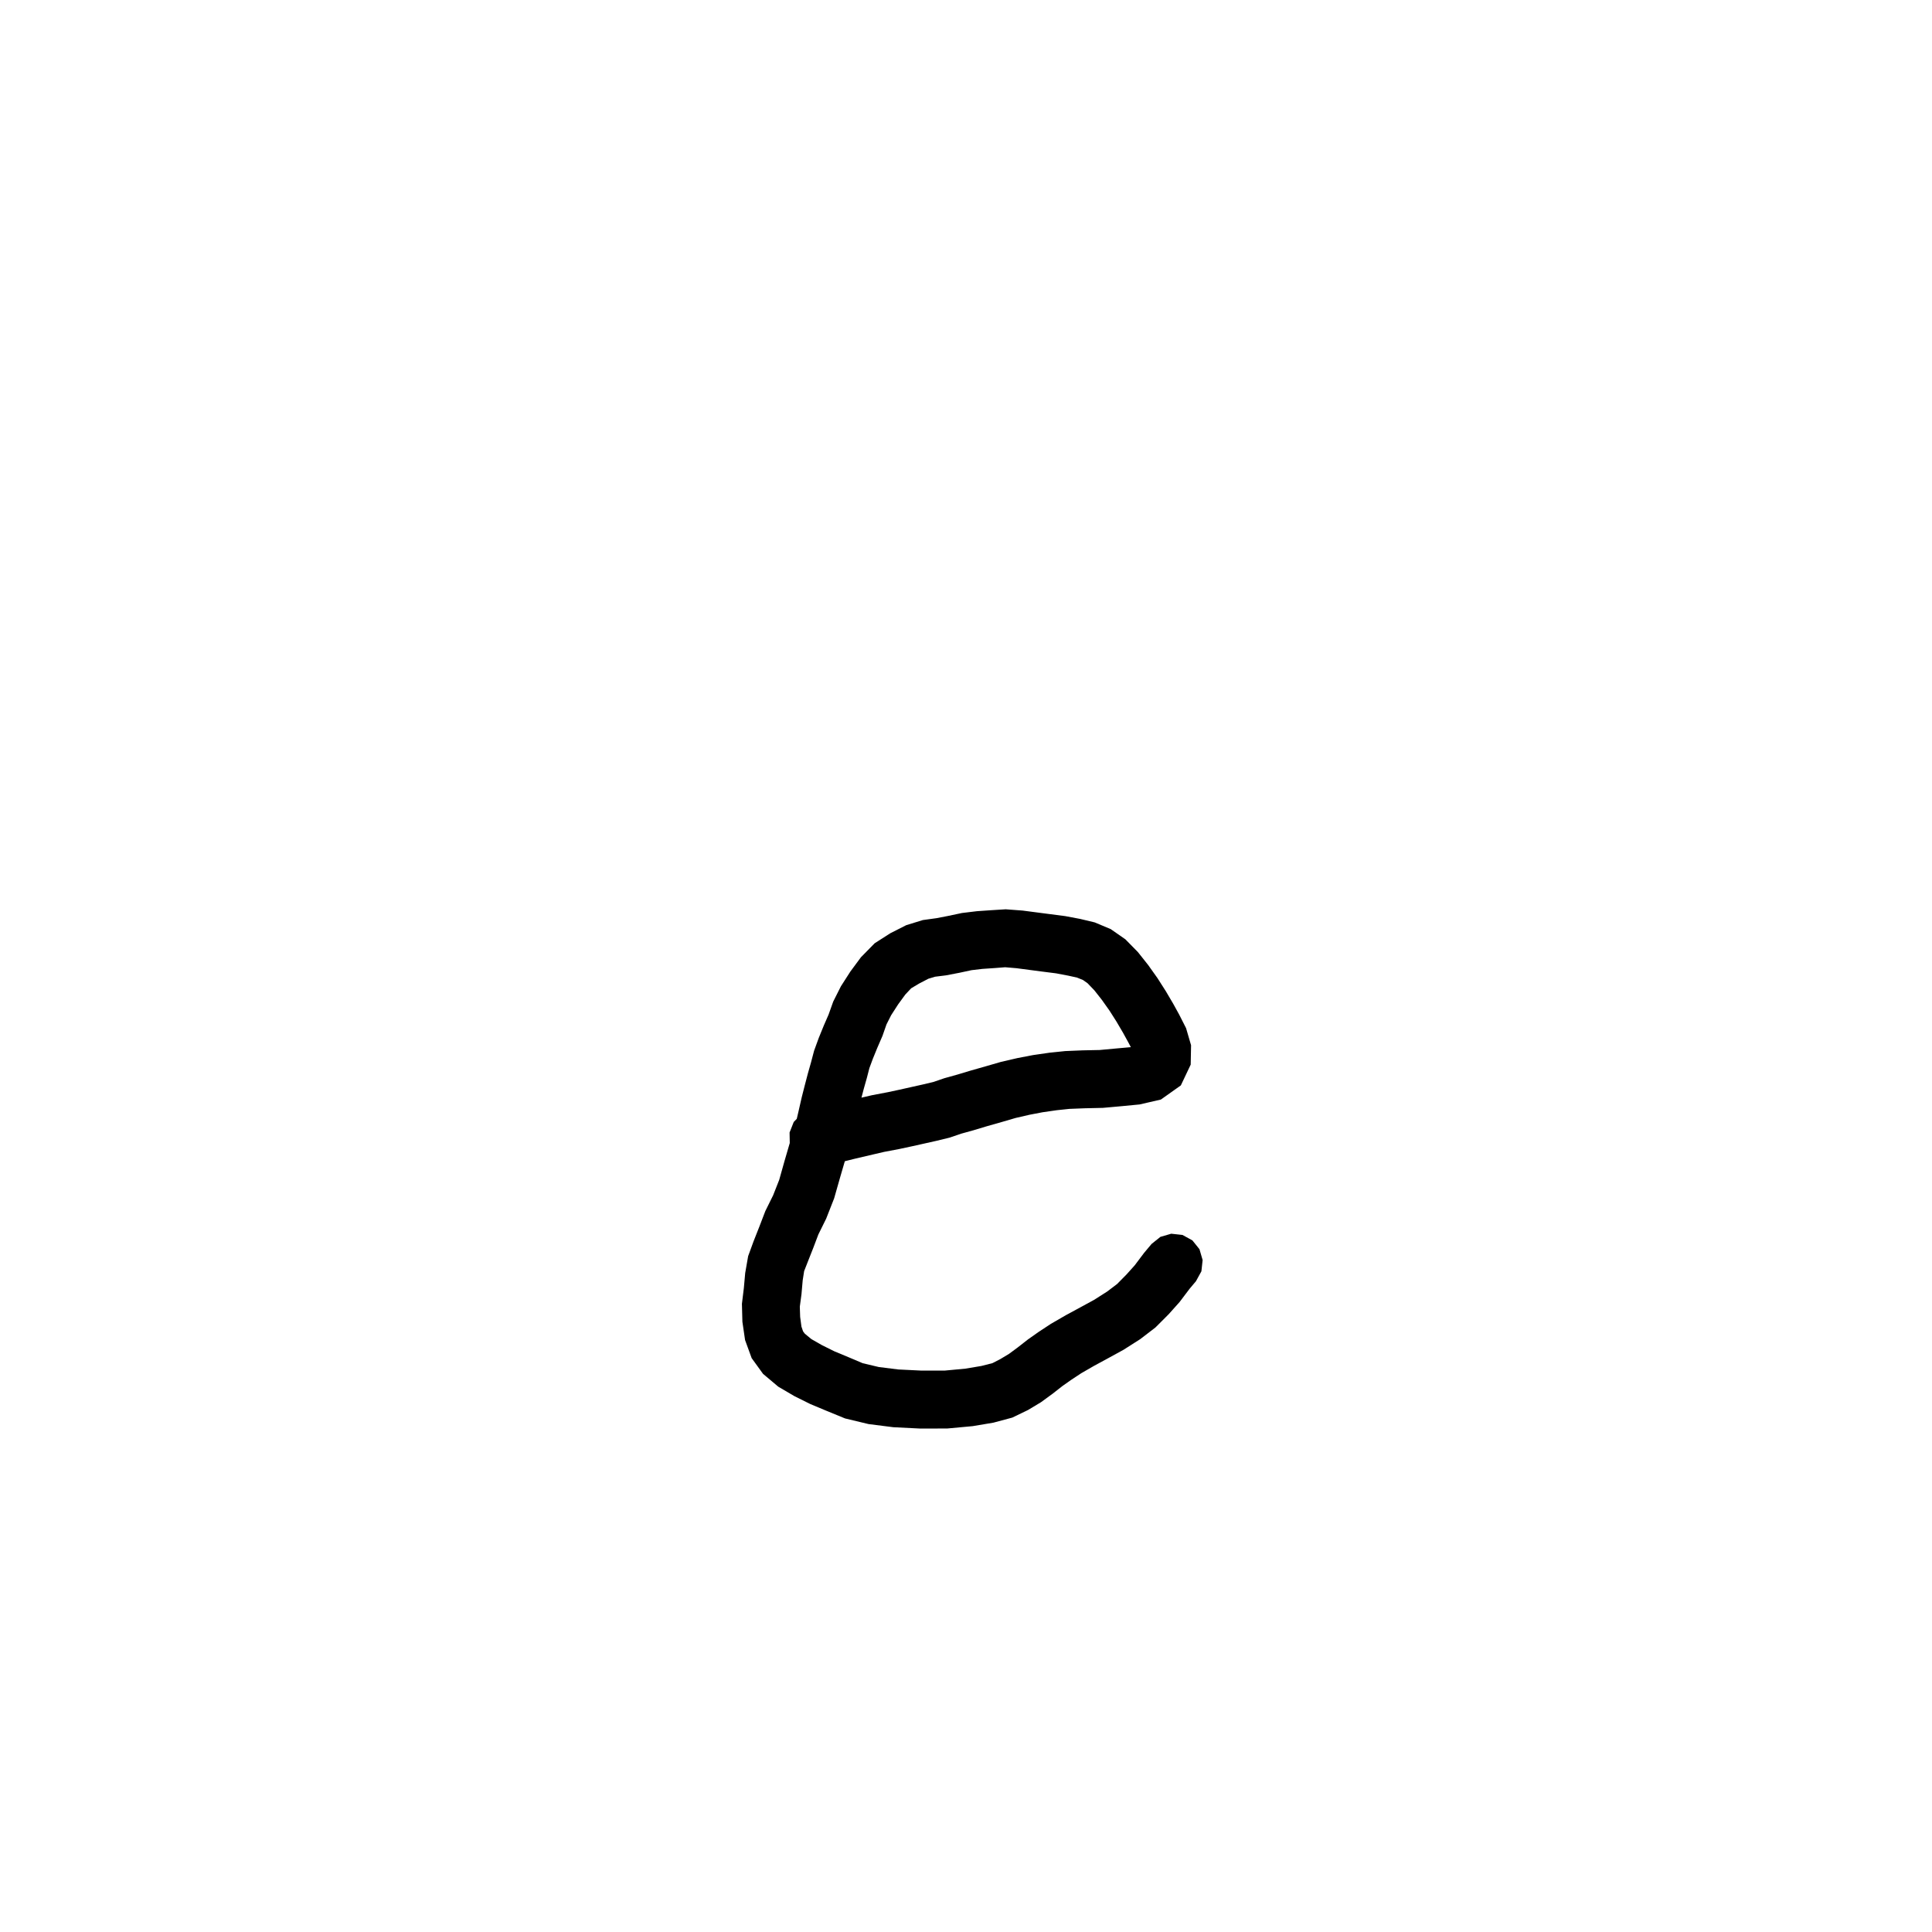
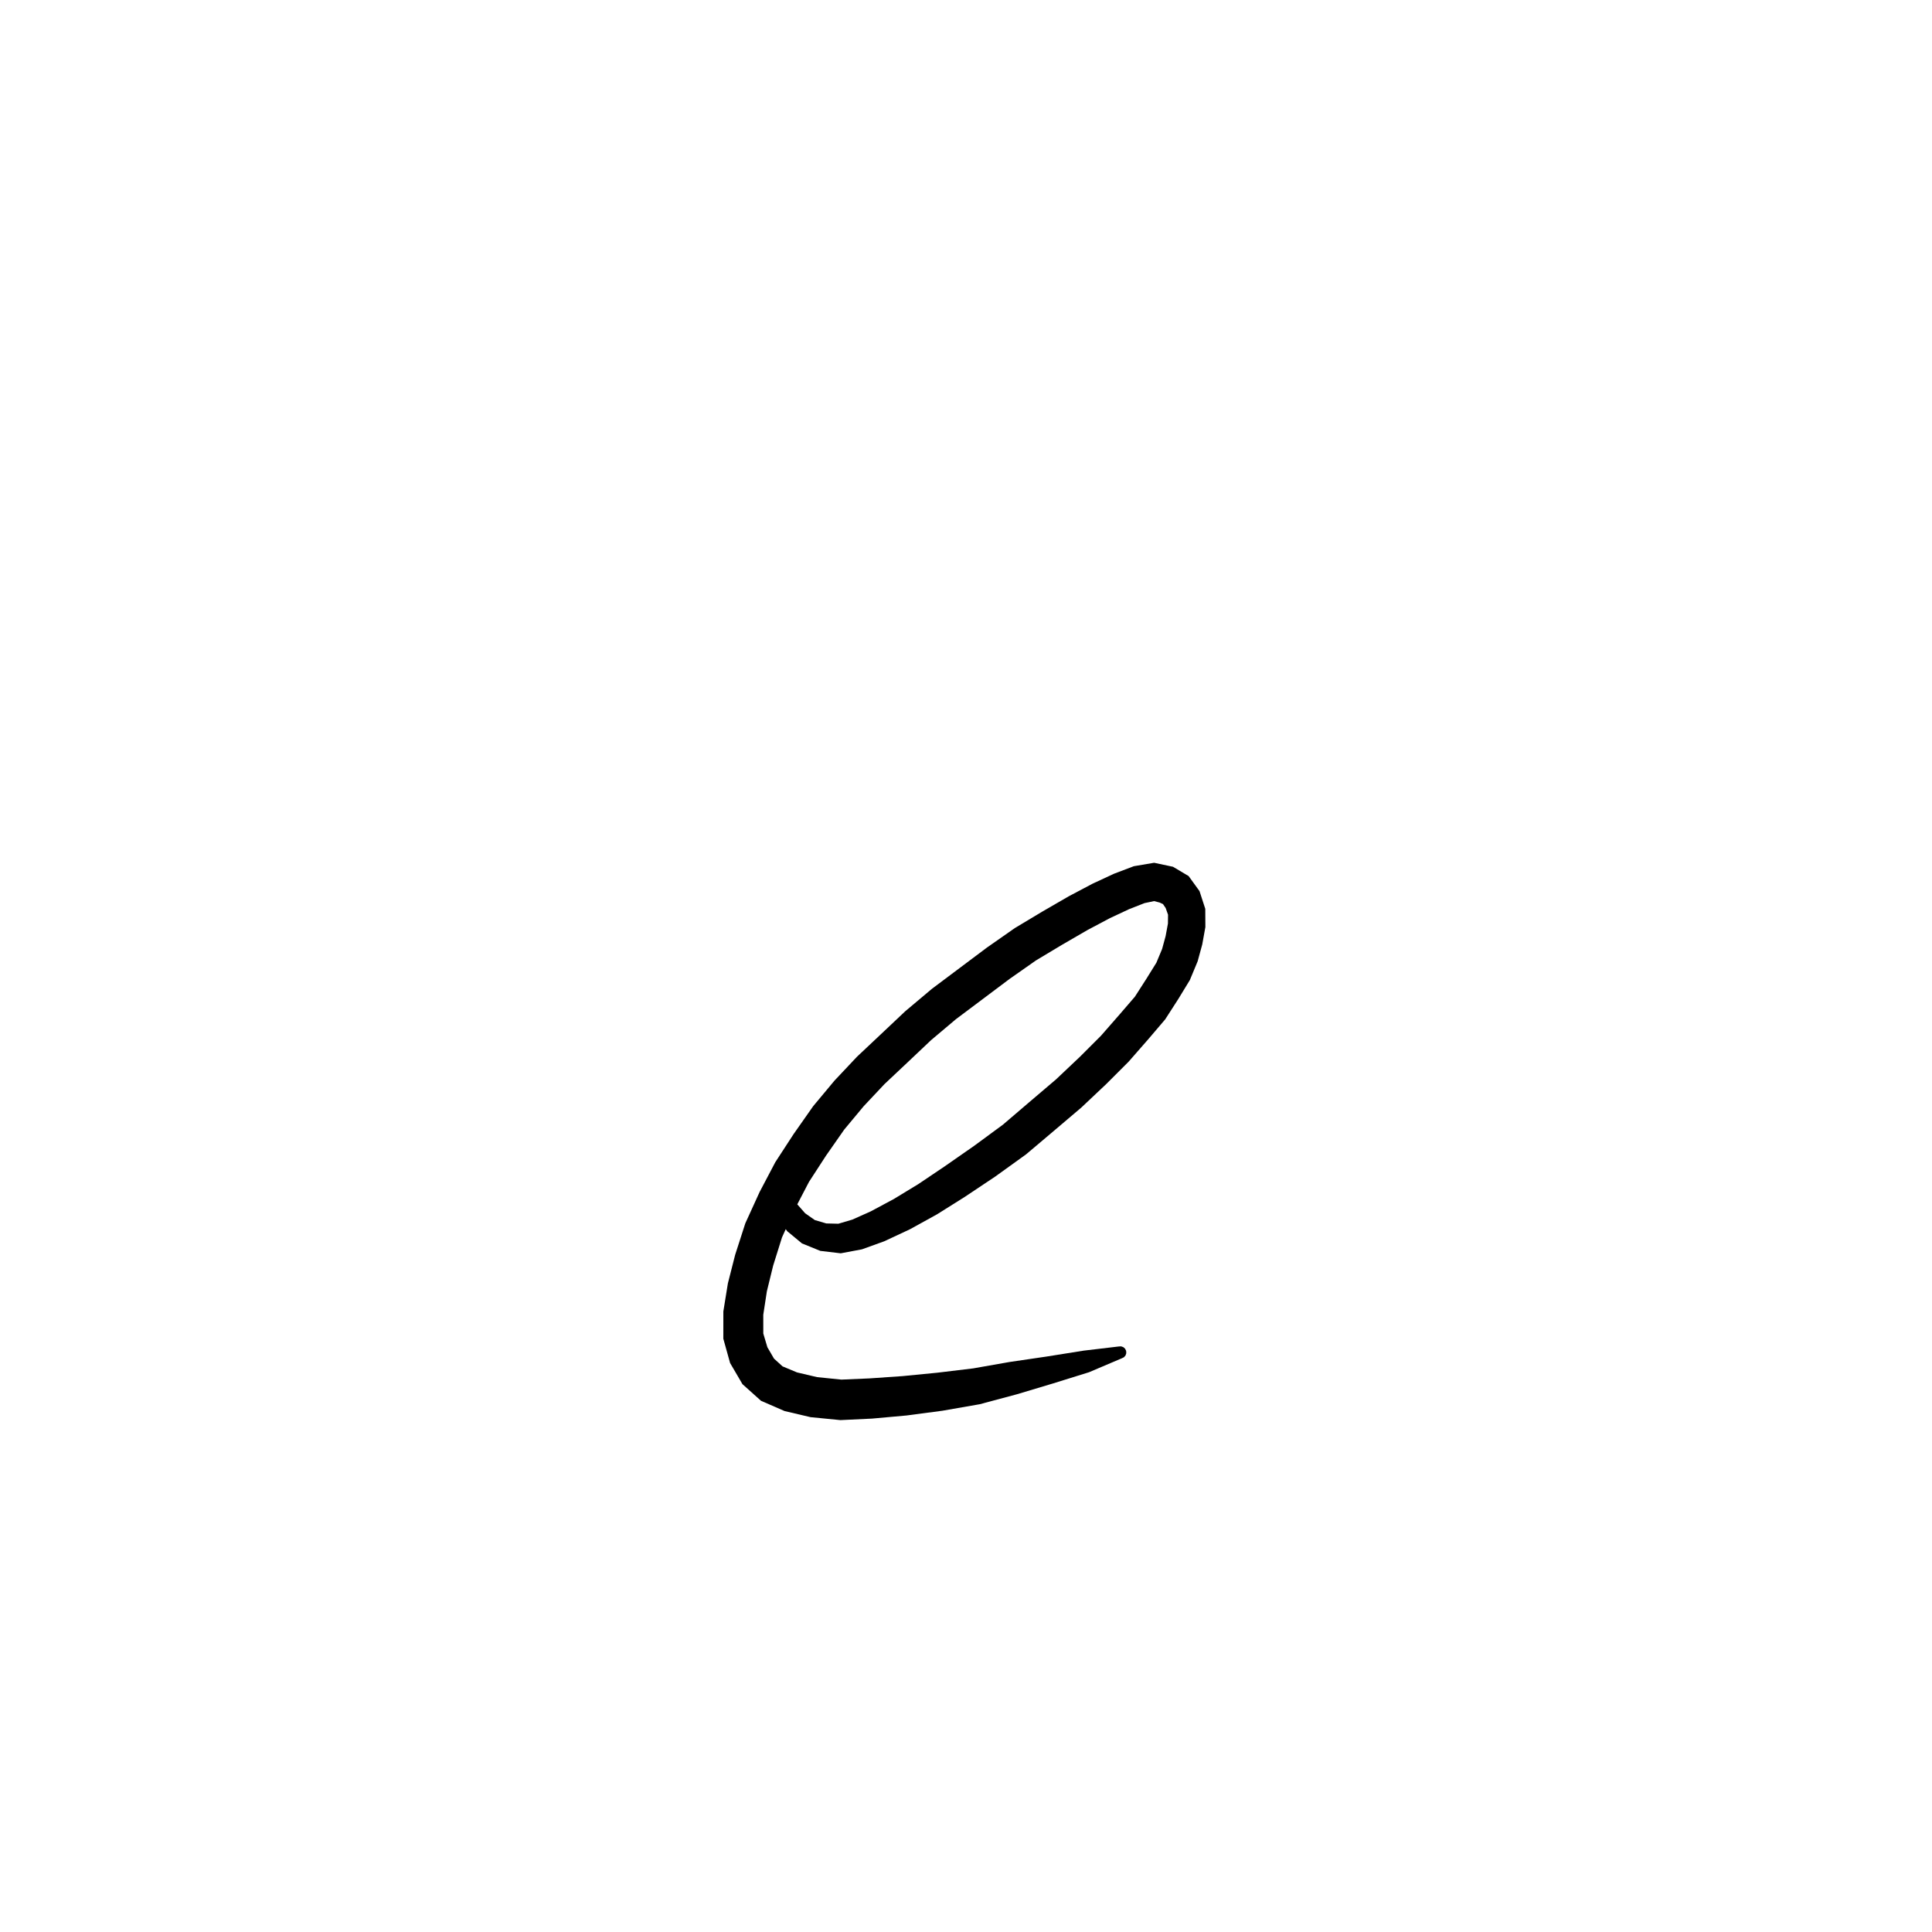
<svg xmlns="http://www.w3.org/2000/svg" viewBox="0 0 300 300" width="300" height="300">
-   <path d="M 127.987 181.054 L 129.798 180.661 L 132.654 179.948 L 134.983 179.401 L 137.272 178.867 L 139.609 178.424 L 141.601 177.998 L 143.457 177.584 L 145.326 177.166 L 147.417 176.659 L 149.288 176.026 L 151.18 175.502 L 153.255 174.877 L 155.504 174.239 L 157.709 173.596 L 159.879 173.096 L 161.895 172.71 L 164.1 172.392 L 166.04 172.188 L 168.389 172.094 L 171.27 172.028 L 174.194 171.764 L 176.96 171.498 L 180.263 170.736 L 183.36 168.54 L 184.891 165.313 L 184.948 162.304 L 184.174 159.656 L 183.111 157.561 L 182.176 155.862 L 181.027 153.91 L 179.739 151.891 L 178.299 149.864 L 176.691 147.836 L 174.748 145.857 L 172.479 144.276 L 169.986 143.229 L 167.725 142.69 L 165.39 142.25 L 163.113 141.956 L 161.001 141.681 L 158.788 141.392 L 156.161 141.194 L 153.819 141.342 L 151.692 141.49 L 149.371 141.771 L 147.191 142.231 L 145.441 142.571 L 143.299 142.866 L 140.72 143.66 L 138.257 144.909 L 135.82 146.469 L 133.693 148.633 L 132.052 150.851 L 130.578 153.148 L 129.382 155.524 L 128.656 157.558 L 127.921 159.242 L 127.136 161.17 L 126.411 163.16 L 125.925 165.001 L 125.446 166.691 L 124.972 168.502 L 124.495 170.373 L 123.968 172.681 L 123.435 174.954 L 122.617 177.547 L 121.814 180.3 L 120.992 183.219 L 120.052 185.603 L 118.841 188.052 L 117.907 190.484 L 117.01 192.759 L 116.17 195.058 L 115.714 197.673 L 115.506 199.993 L 115.205 202.455 L 115.279 205.246 L 115.694 208.083 L 116.717 210.889 L 118.485 213.333 L 120.848 215.322 L 123.358 216.794 L 125.83 218.022 L 128.252 219.035 L 131.217 220.252 L 134.867 221.129 L 138.715 221.617 L 142.89 221.825 L 147.084 221.817 L 151.039 221.451 L 154.253 220.911 L 157.188 220.124 L 159.617 218.952 L 161.636 217.74 L 163.448 216.417 L 164.986 215.213 L 166.316 214.277 L 167.896 213.233 L 169.892 212.083 L 172.1 210.887 L 174.471 209.587 L 177.059 207.938 L 179.408 206.137 L 181.477 204.067 L 183.161 202.182 L 184.731 200.107 L 185.708 198.946 L 186.553 197.407 L 186.744 195.662 L 186.253 193.976 L 185.154 192.607 L 183.614 191.762 L 181.869 191.571 L 180.183 192.062 L 178.814 193.161 L 177.661 194.538 L 176.195 196.483 L 174.941 197.88 L 173.465 199.378 L 171.924 200.547 L 169.884 201.845 L 167.798 202.981 L 165.499 204.227 L 163.186 205.564 L 161.255 206.835 L 159.613 207.993 L 158.014 209.242 L 156.656 210.243 L 155.314 211.047 L 154.107 211.668 L 152.396 212.105 L 149.912 212.522 L 146.675 212.826 L 143.107 212.827 L 139.48 212.65 L 136.456 212.27 L 133.962 211.68 L 131.713 210.727 L 129.566 209.834 L 127.619 208.867 L 125.989 207.935 L 124.973 207.096 L 124.696 206.726 L 124.447 205.989 L 124.247 204.484 L 124.195 202.898 L 124.454 200.958 L 124.643 198.801 L 124.865 197.379 L 125.407 195.998 L 126.297 193.74 L 127.078 191.68 L 128.287 189.233 L 129.525 186.08 L 130.464 182.784 L 131.23 180.158 L 132.108 177.357 L 132.735 174.717 L 133.246 172.475 L 133.686 170.754 L 134.13 169.055 L 134.609 167.365 L 134.996 165.861 L 135.528 164.423 L 136.217 162.733 L 137.033 160.847 L 137.653 159.071 L 138.379 157.637 L 139.466 155.953 L 140.577 154.43 L 141.486 153.462 L 142.697 152.738 L 144.157 151.978 L 145.204 151.662 L 146.882 151.454 L 148.983 151.051 L 150.85 150.649 L 152.536 150.45 L 154.439 150.321 L 156.085 150.193 L 157.851 150.343 L 159.835 150.605 L 161.96 150.882 L 163.981 151.139 L 165.887 151.501 L 167.236 151.798 L 168.156 152.169 L 168.868 152.671 L 169.923 153.768 L 171.098 155.261 L 172.275 156.919 L 173.354 158.614 L 174.359 160.323 L 175.168 161.793 L 175.843 163.063 L 176.062 163.729 L 176.091 163.422 L 176.538 162.669 L 176.962 162.363 L 175.61 162.6 L 173.366 162.802 L 170.76 163.043 L 168.111 163.098 L 165.411 163.21 L 162.982 163.461 L 160.412 163.833 L 158.014 164.292 L 155.442 164.887 L 153.02 165.588 L 150.732 166.238 L 148.675 166.857 L 146.641 167.424 L 144.915 168.014 L 143.294 168.398 L 141.494 168.8 L 139.68 169.206 L 137.839 169.6 L 135.41 170.062 L 132.934 170.638 L 130.53 171.202 L 127.721 171.904 L 126.081 172.258 L 124.471 172.958 L 123.251 174.22 L 122.606 175.853 L 122.636 177.609 L 123.335 179.219 L 124.598 180.44 L 126.231 181.084 Z" fill="black" fill-rule="nonzero" />
+   <path d="M 122.824 178.976 L 120.529 181.01 L 119.822 183.56 L 119.621 186.128 L 120.553 188.824 L 122.239 191.182 L 124.529 193.076 L 127.379 194.236 L 130.552 194.613 L 133.848 193.994 L 137.318 192.741 L 141.318 190.868 L 145.499 188.561 L 149.837 185.835 L 154.561 182.681 L 159.332 179.245 L 163.638 175.605 L 167.908 171.98 L 171.786 168.322 L 175.253 164.855 L 178.276 161.401 L 180.929 158.289 L 182.956 155.142 L 184.755 152.192 L 185.969 149.275 L 186.686 146.646 L 187.169 143.961 L 187.154 141.122 L 186.259 138.371 L 184.571 136.037 L 182.146 134.593 L 179.211 133.971 L 176.059 134.505 L 172.98 135.674 L 169.661 137.216 L 165.966 139.17 L 161.898 141.523 L 157.575 144.116 L 153.238 147.148 L 148.987 150.334 L 144.709 153.542 L 140.576 157.018 L 136.724 160.652 L 133.081 164.081 L 129.585 167.791 L 126.284 171.747 L 123.231 176.098 L 120.385 180.47 L 117.954 185.088 L 115.733 189.953 L 114.156 194.842 L 113.027 199.274 L 112.321 203.636 L 112.317 207.874 L 113.367 211.646 L 115.287 214.93 L 118.171 217.516 L 121.822 219.105 L 125.864 220.056 L 130.504 220.512 L 135.41 220.279 L 140.773 219.795 L 146.337 219.058 L 152.147 218.044 L 157.873 216.51 L 163.478 214.831 L 169.103 213.08 L 174.192 210.917 L 174.524 210.754 L 174.769 210.476 L 174.888 210.125 L 174.865 209.755 L 174.701 209.423 L 174.423 209.179 L 174.072 209.059 L 173.703 209.083 L 168.265 209.727 L 162.522 210.643 L 156.758 211.49 L 151.117 212.482 L 145.557 213.152 L 140.174 213.679 L 135.011 214.037 L 130.654 214.225 L 126.873 213.839 L 123.757 213.106 L 121.513 212.168 L 120.187 210.964 L 119.159 209.196 L 118.525 207.073 L 118.521 204.153 L 119.078 200.515 L 120.055 196.527 L 121.425 192.152 L 123.414 187.754 L 125.615 183.53 L 128.243 179.481 L 131.084 175.411 L 134.099 171.788 L 137.34 168.34 L 140.855 165.032 L 144.581 161.508 L 148.449 158.248 L 152.592 155.14 L 156.762 152.01 L 160.846 149.147 L 164.944 146.688 L 168.876 144.409 L 172.339 142.573 L 175.335 141.169 L 177.73 140.232 L 179.211 139.923 L 180.064 140.144 L 180.586 140.384 L 181.004 140.998 L 181.372 142.035 L 181.357 143.407 L 180.998 145.354 L 180.452 147.356 L 179.561 149.492 L 177.992 152.016 L 176.228 154.763 L 173.829 157.547 L 170.958 160.829 L 167.687 164.099 L 163.987 167.599 L 159.836 171.132 L 155.721 174.649 L 151.228 177.951 L 146.689 181.112 L 142.606 183.86 L 138.787 186.185 L 135.209 188.101 L 132.363 189.375 L 130.185 190.019 L 128.305 189.974 L 126.523 189.45 L 125.024 188.397 L 123.763 186.966 L 123.01 185.451 L 122.81 183.809 L 122.804 182.148 L 124.019 179.972 L 124.164 179.705 L 124.196 179.403 L 124.11 179.112 L 123.919 178.876 L 123.652 178.731 L 123.351 178.699 L 123.06 178.785 Z" fill="black" fill-rule="nonzero" />
</svg>
